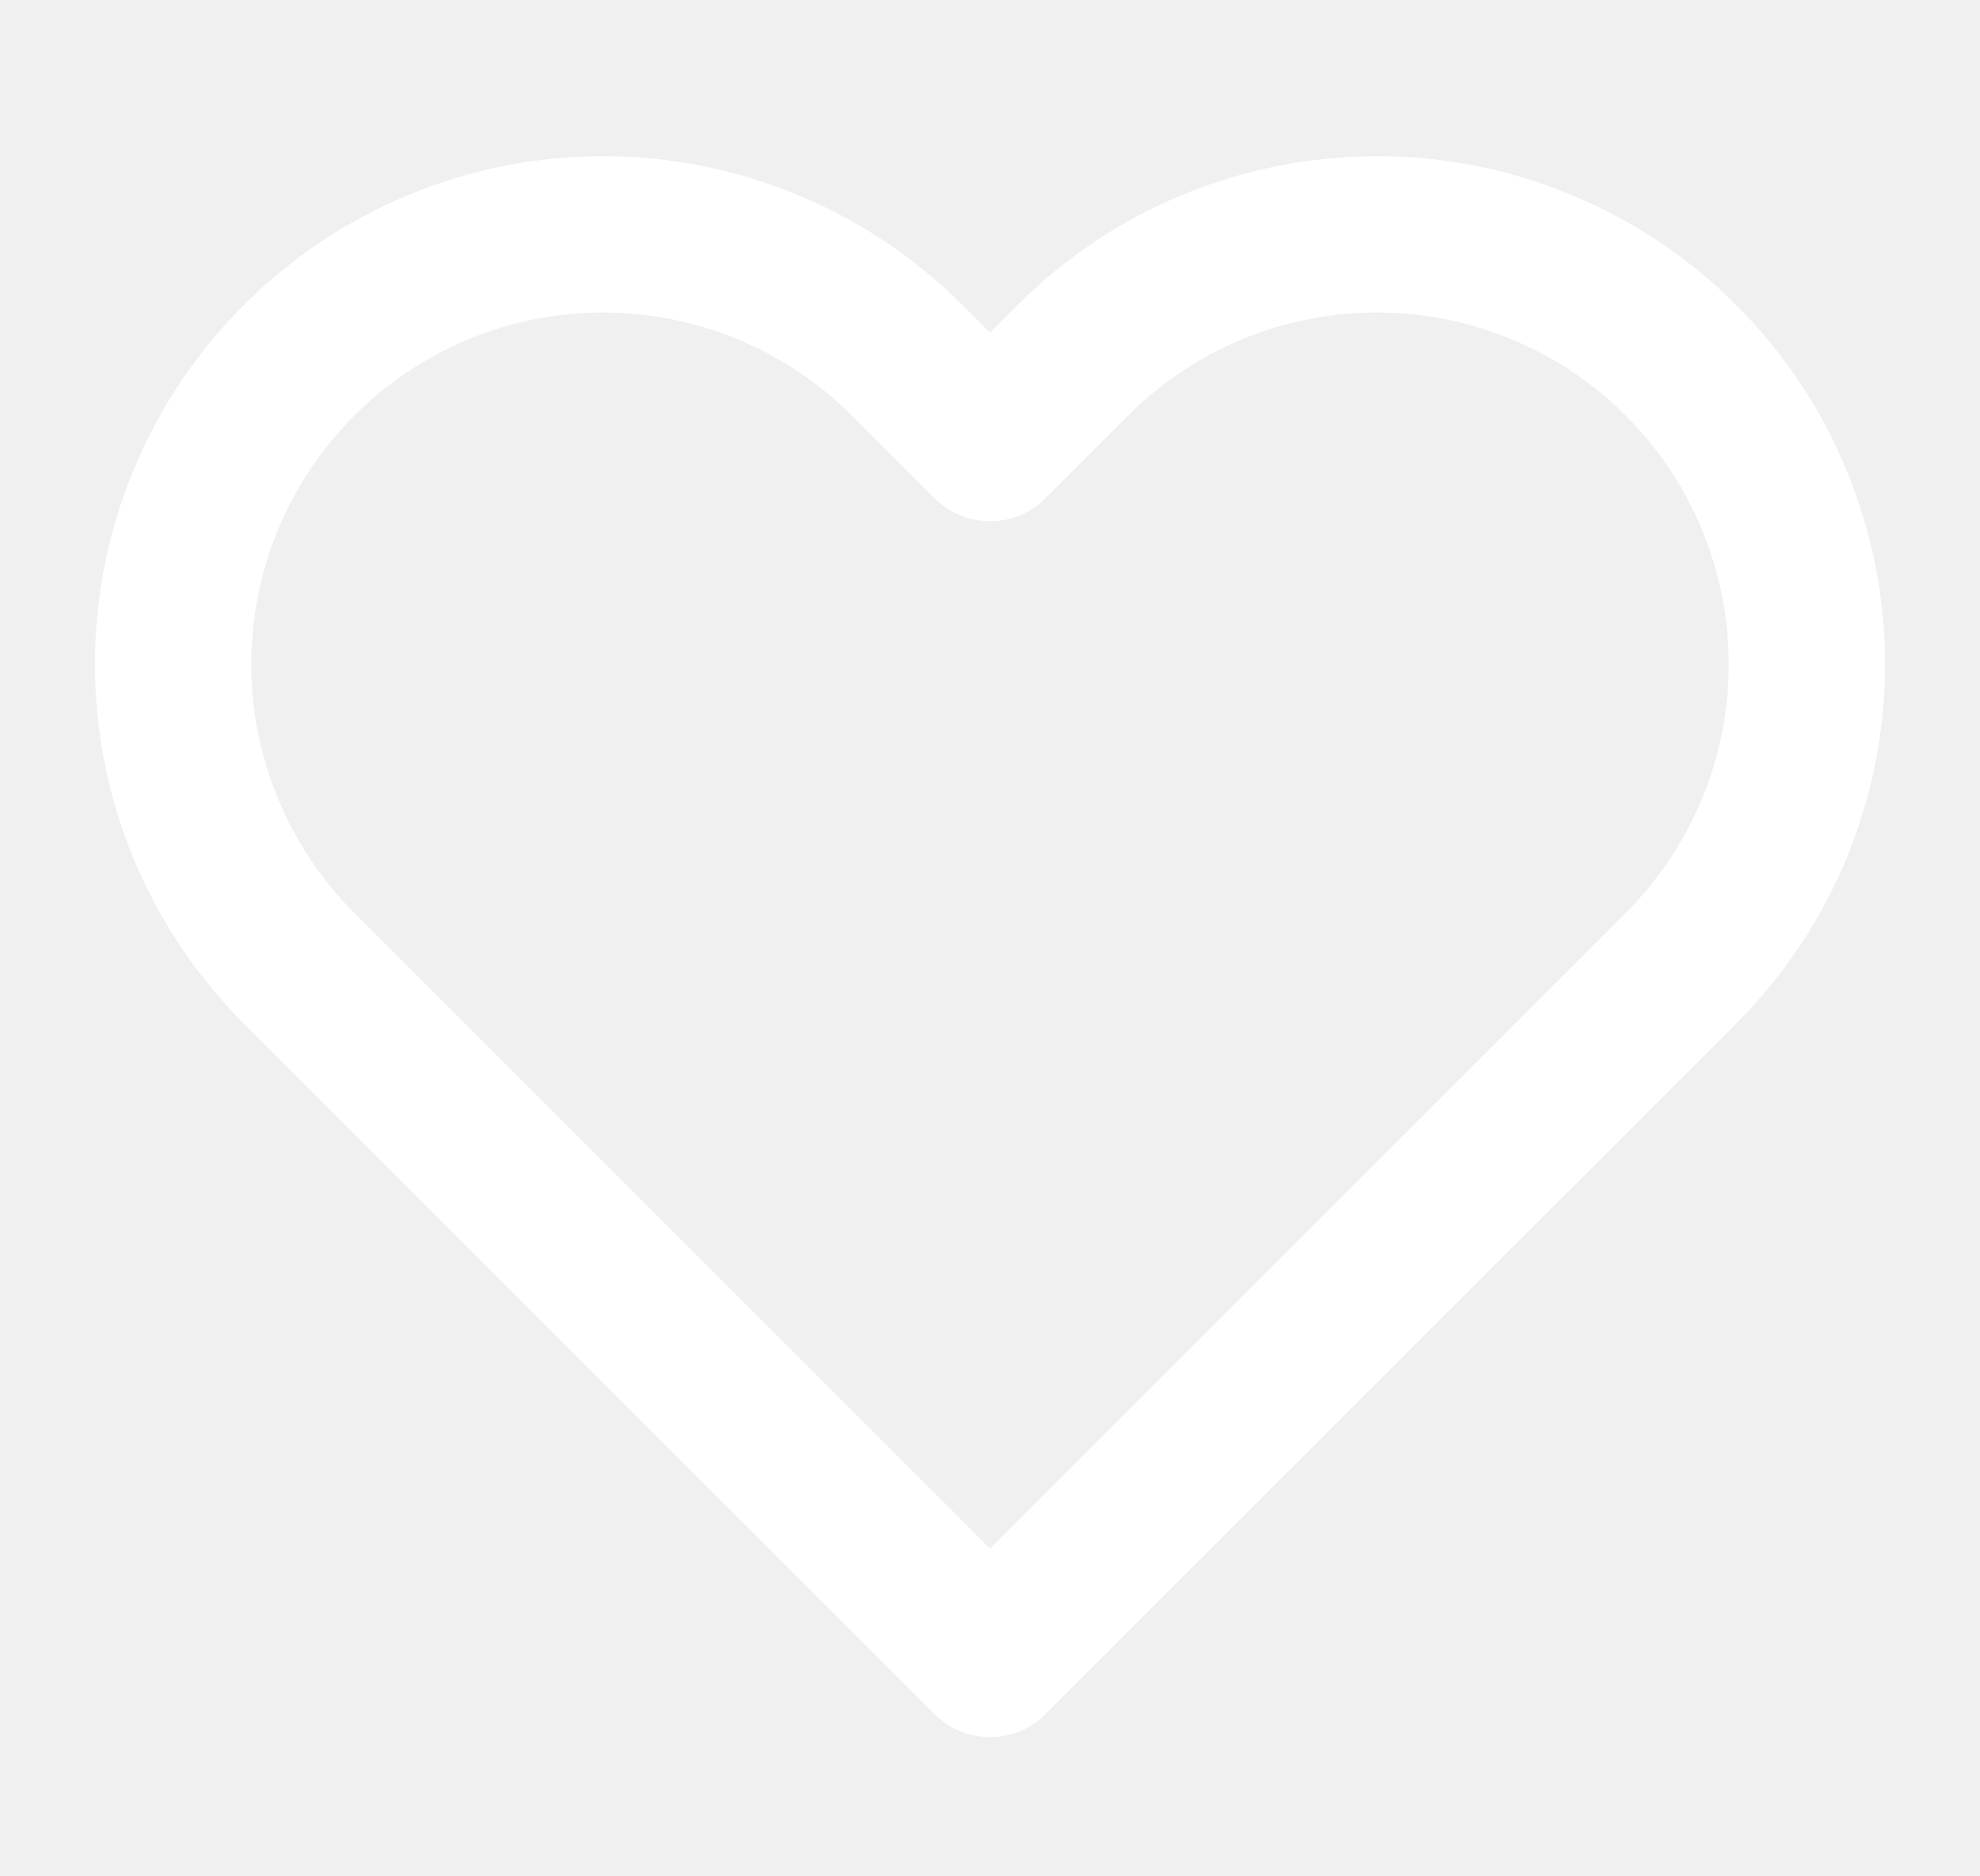
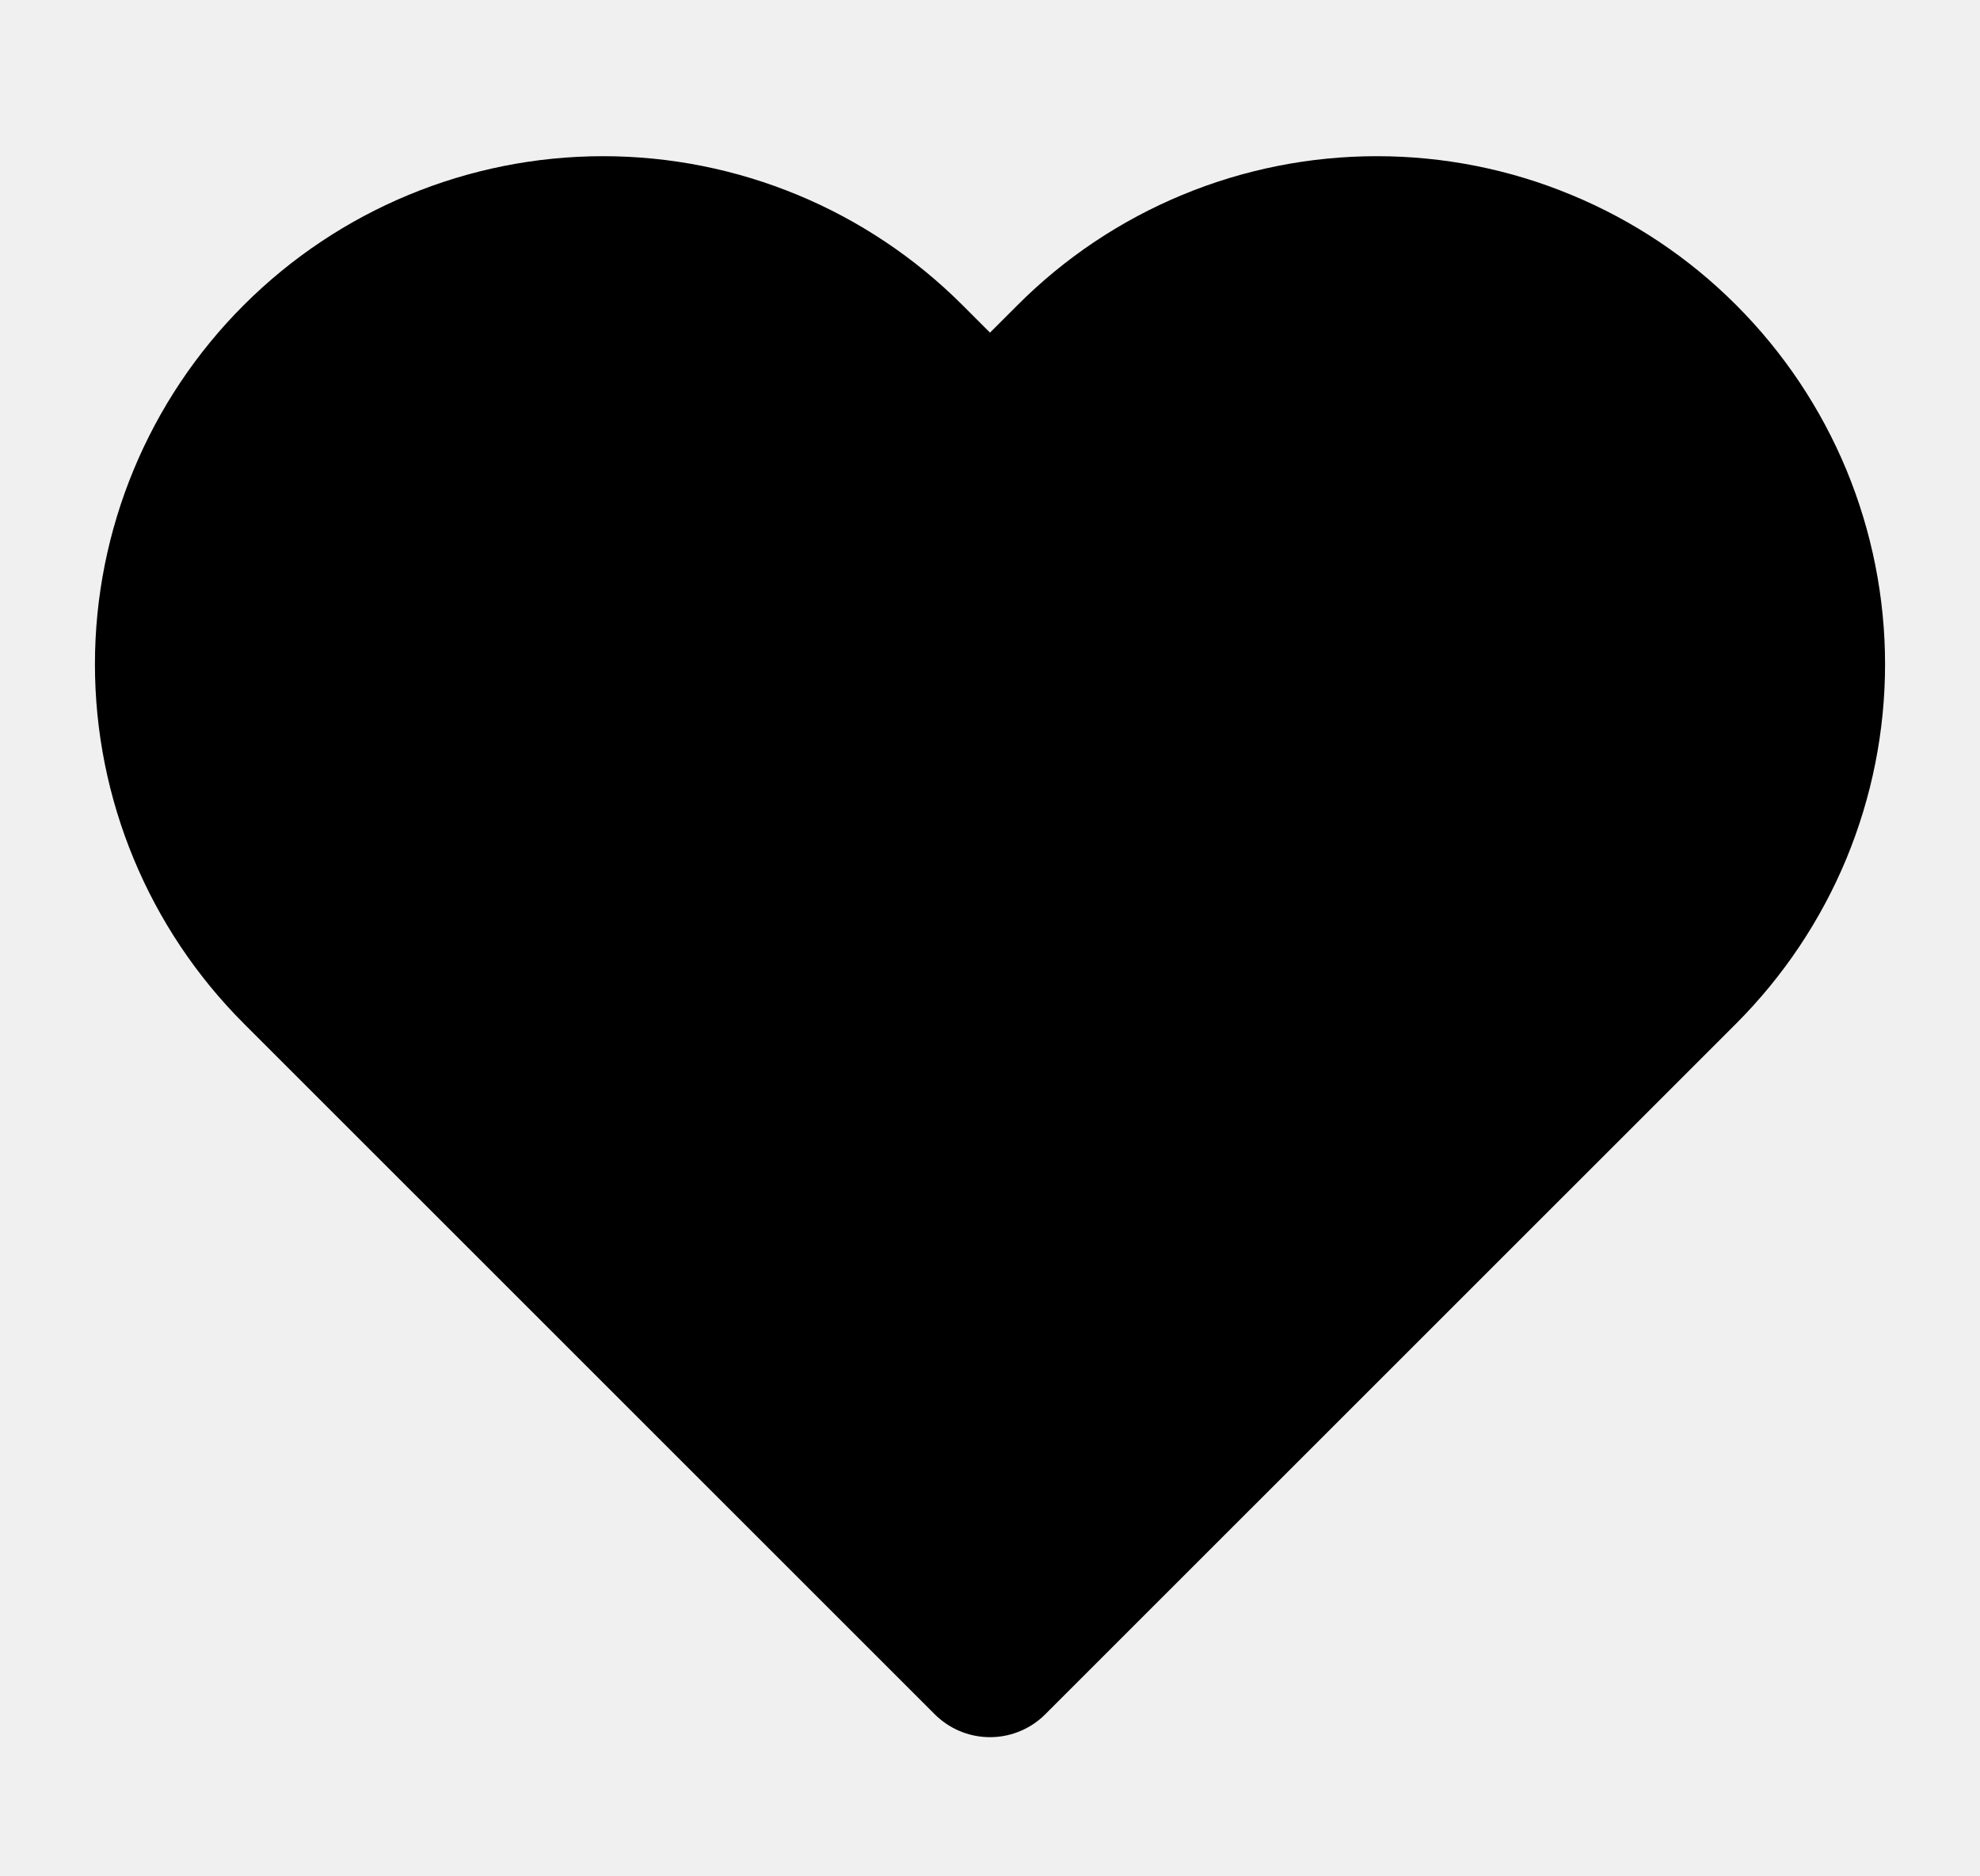
<svg xmlns="http://www.w3.org/2000/svg" width="19" height="18" viewBox="0 0 19 18" fill="none">
  <g clip-path="url(#clip0_55791_1053)">
-     <path d="M16.13 3.458C15.747 3.074 15.292 2.77 14.791 2.563C14.291 2.355 13.754 2.249 13.213 2.249C12.671 2.249 12.134 2.355 11.633 2.563C11.133 2.77 10.678 3.074 10.295 3.458L9.5 4.253L8.705 3.458C7.931 2.684 6.882 2.249 5.787 2.249C4.693 2.249 3.644 2.684 2.87 3.458C2.096 4.231 1.661 5.281 1.661 6.375C1.661 7.469 2.096 8.519 2.87 9.293L3.665 10.088L9.5 15.922L15.335 10.088L16.13 9.293C16.513 8.909 16.817 8.455 17.025 7.954C17.232 7.453 17.339 6.917 17.339 6.375C17.339 5.833 17.232 5.297 17.025 4.796C16.817 4.295 16.513 3.841 16.13 3.458Z" stroke="white" stroke-width="1.5" stroke-linecap="round" stroke-linejoin="round" />
+     <path d="M16.13 3.458C15.747 3.074 15.292 2.77 14.791 2.563C14.291 2.355 13.754 2.249 13.213 2.249C12.671 2.249 12.134 2.355 11.633 2.563C11.133 2.77 10.678 3.074 10.295 3.458L9.5 4.253L8.705 3.458C7.931 2.684 6.882 2.249 5.787 2.249C4.693 2.249 3.644 2.684 2.87 3.458C2.096 4.231 1.661 5.281 1.661 6.375C1.661 7.469 2.096 8.519 2.87 9.293L3.665 10.088L9.5 15.922L15.335 10.088L16.13 9.293C16.513 8.909 16.817 8.455 17.025 7.954C17.232 7.453 17.339 6.917 17.339 6.375C17.339 5.833 17.232 5.297 17.025 4.796C16.817 4.295 16.513 3.841 16.13 3.458Z" fill="currentColor" stroke="currentColor" stroke-width="1.5" stroke-linecap="round" stroke-linejoin="round" />
  </g>
  <defs>
    <clipPath id="clip0_55791_1053">
      <rect width="18" height="18" fill="white" transform="translate(0.5)" />
    </clipPath>
  </defs>
</svg>
